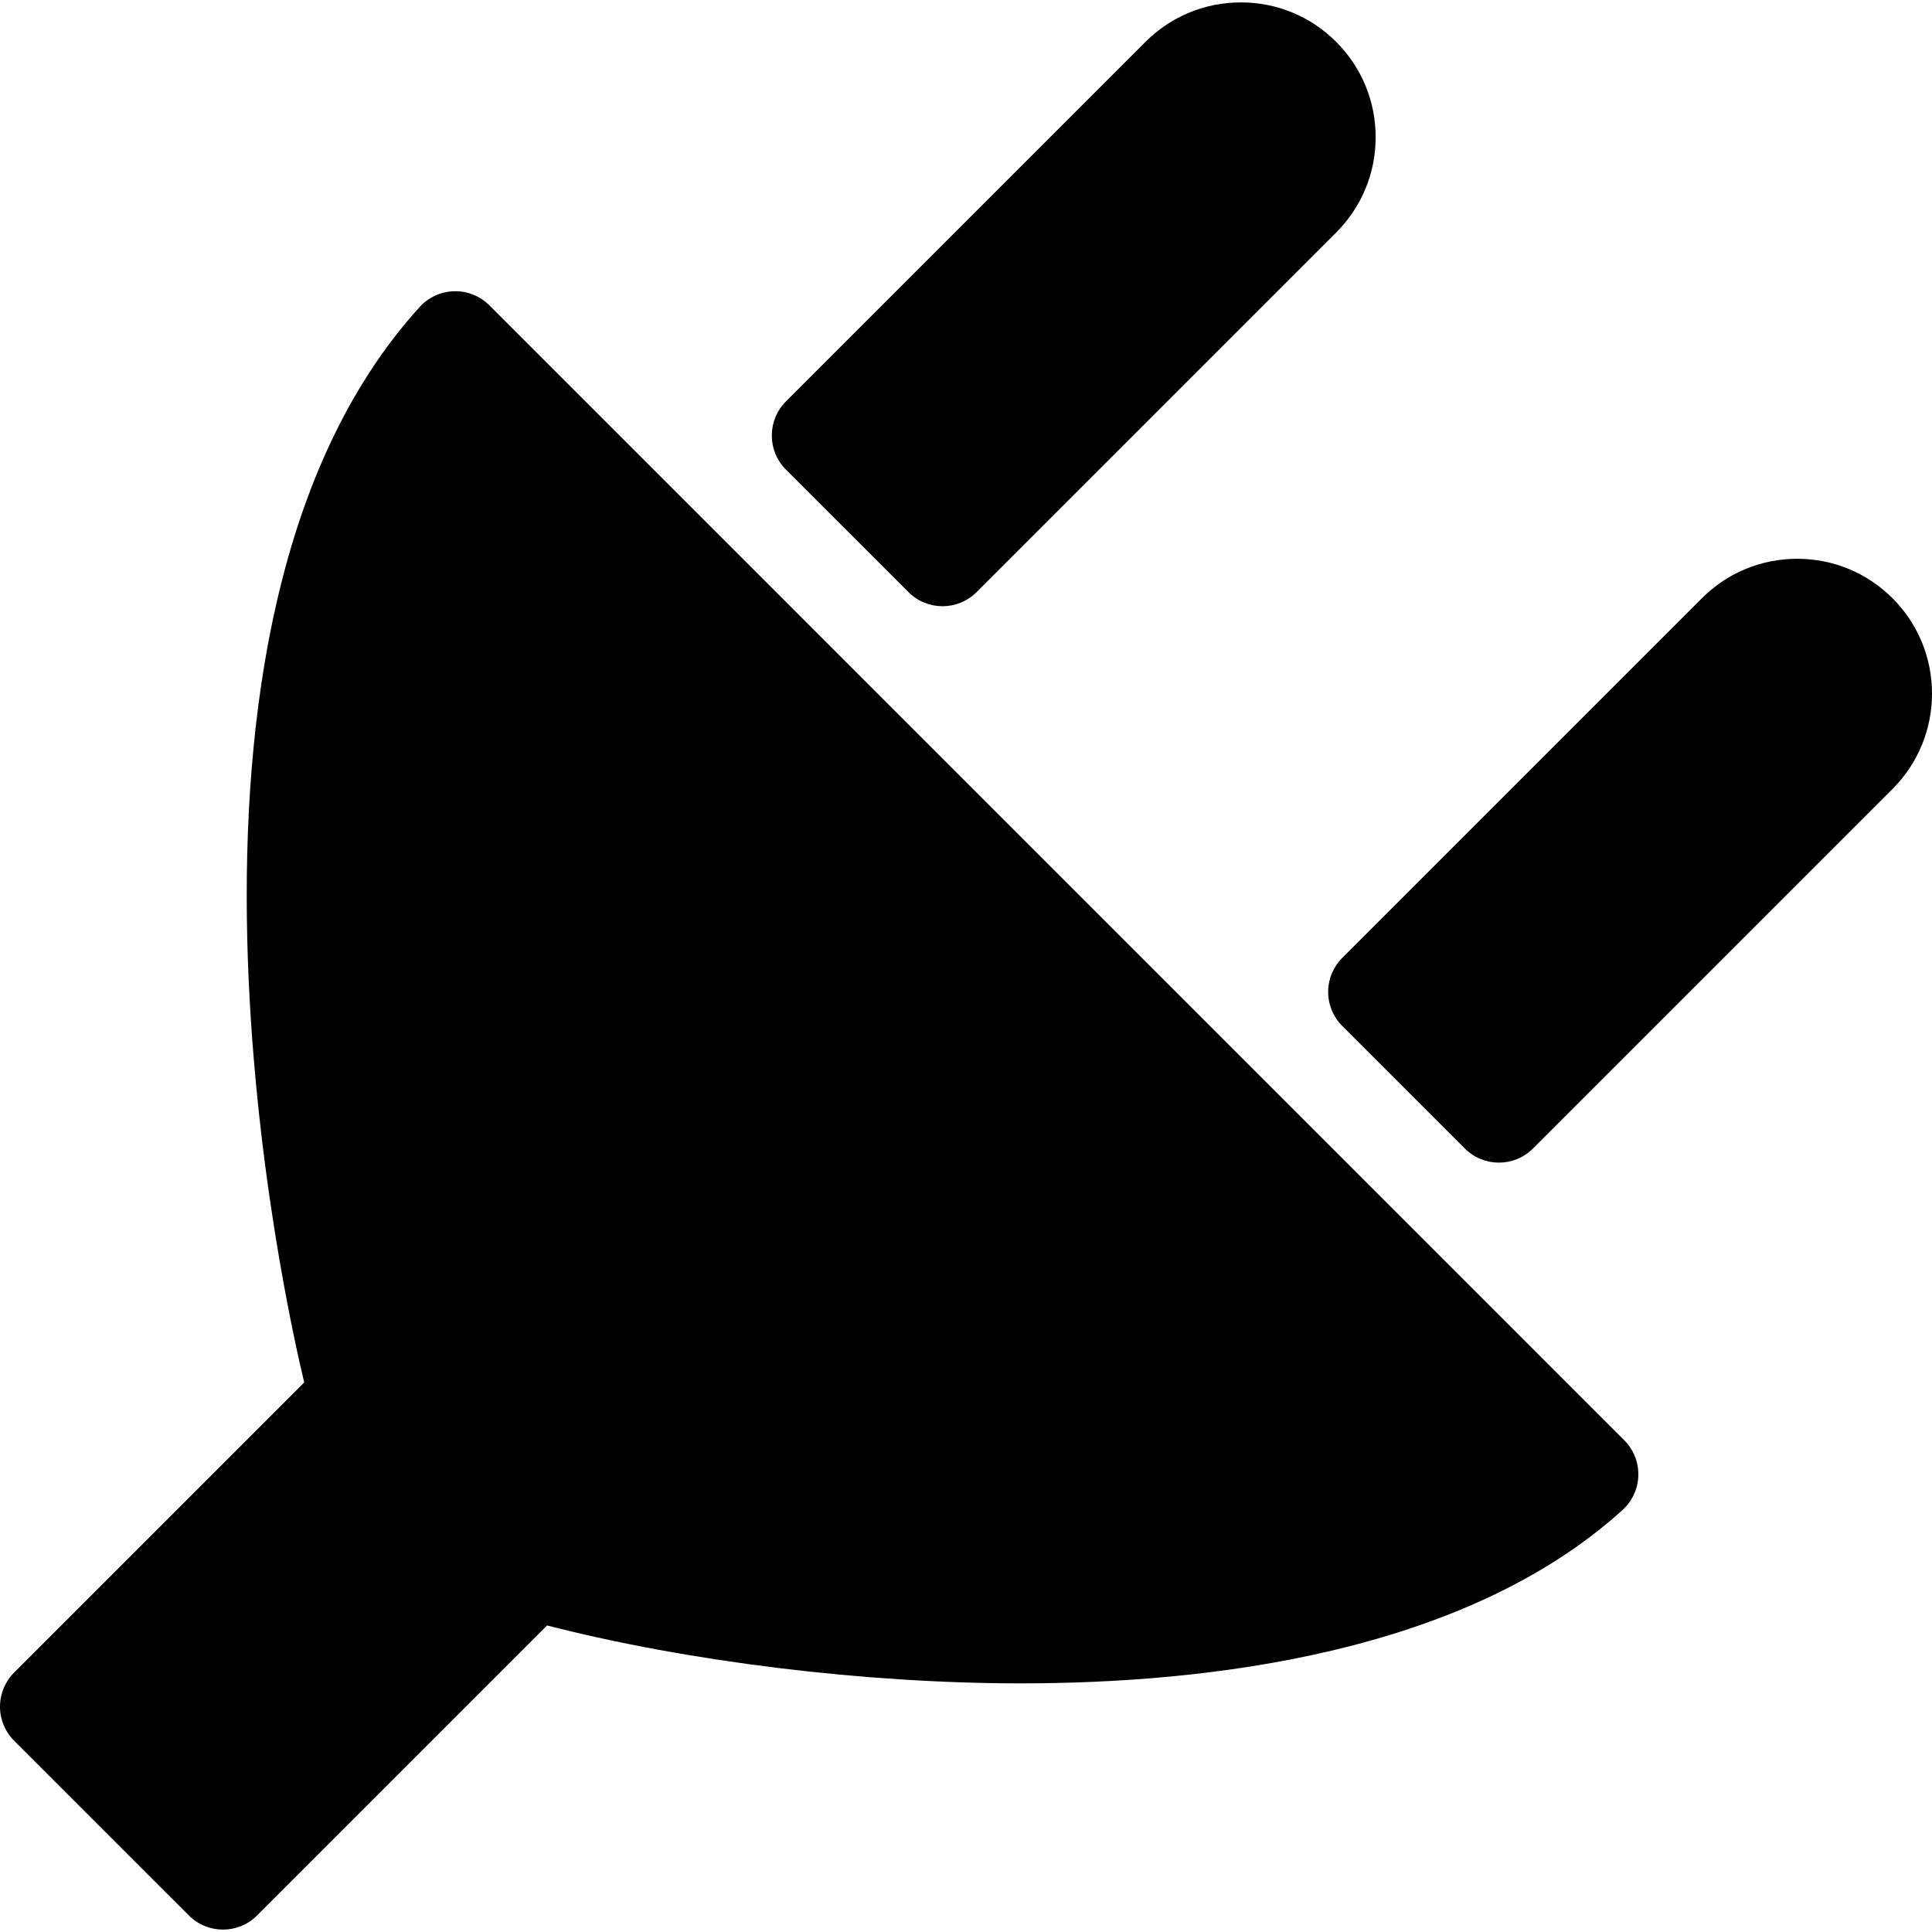
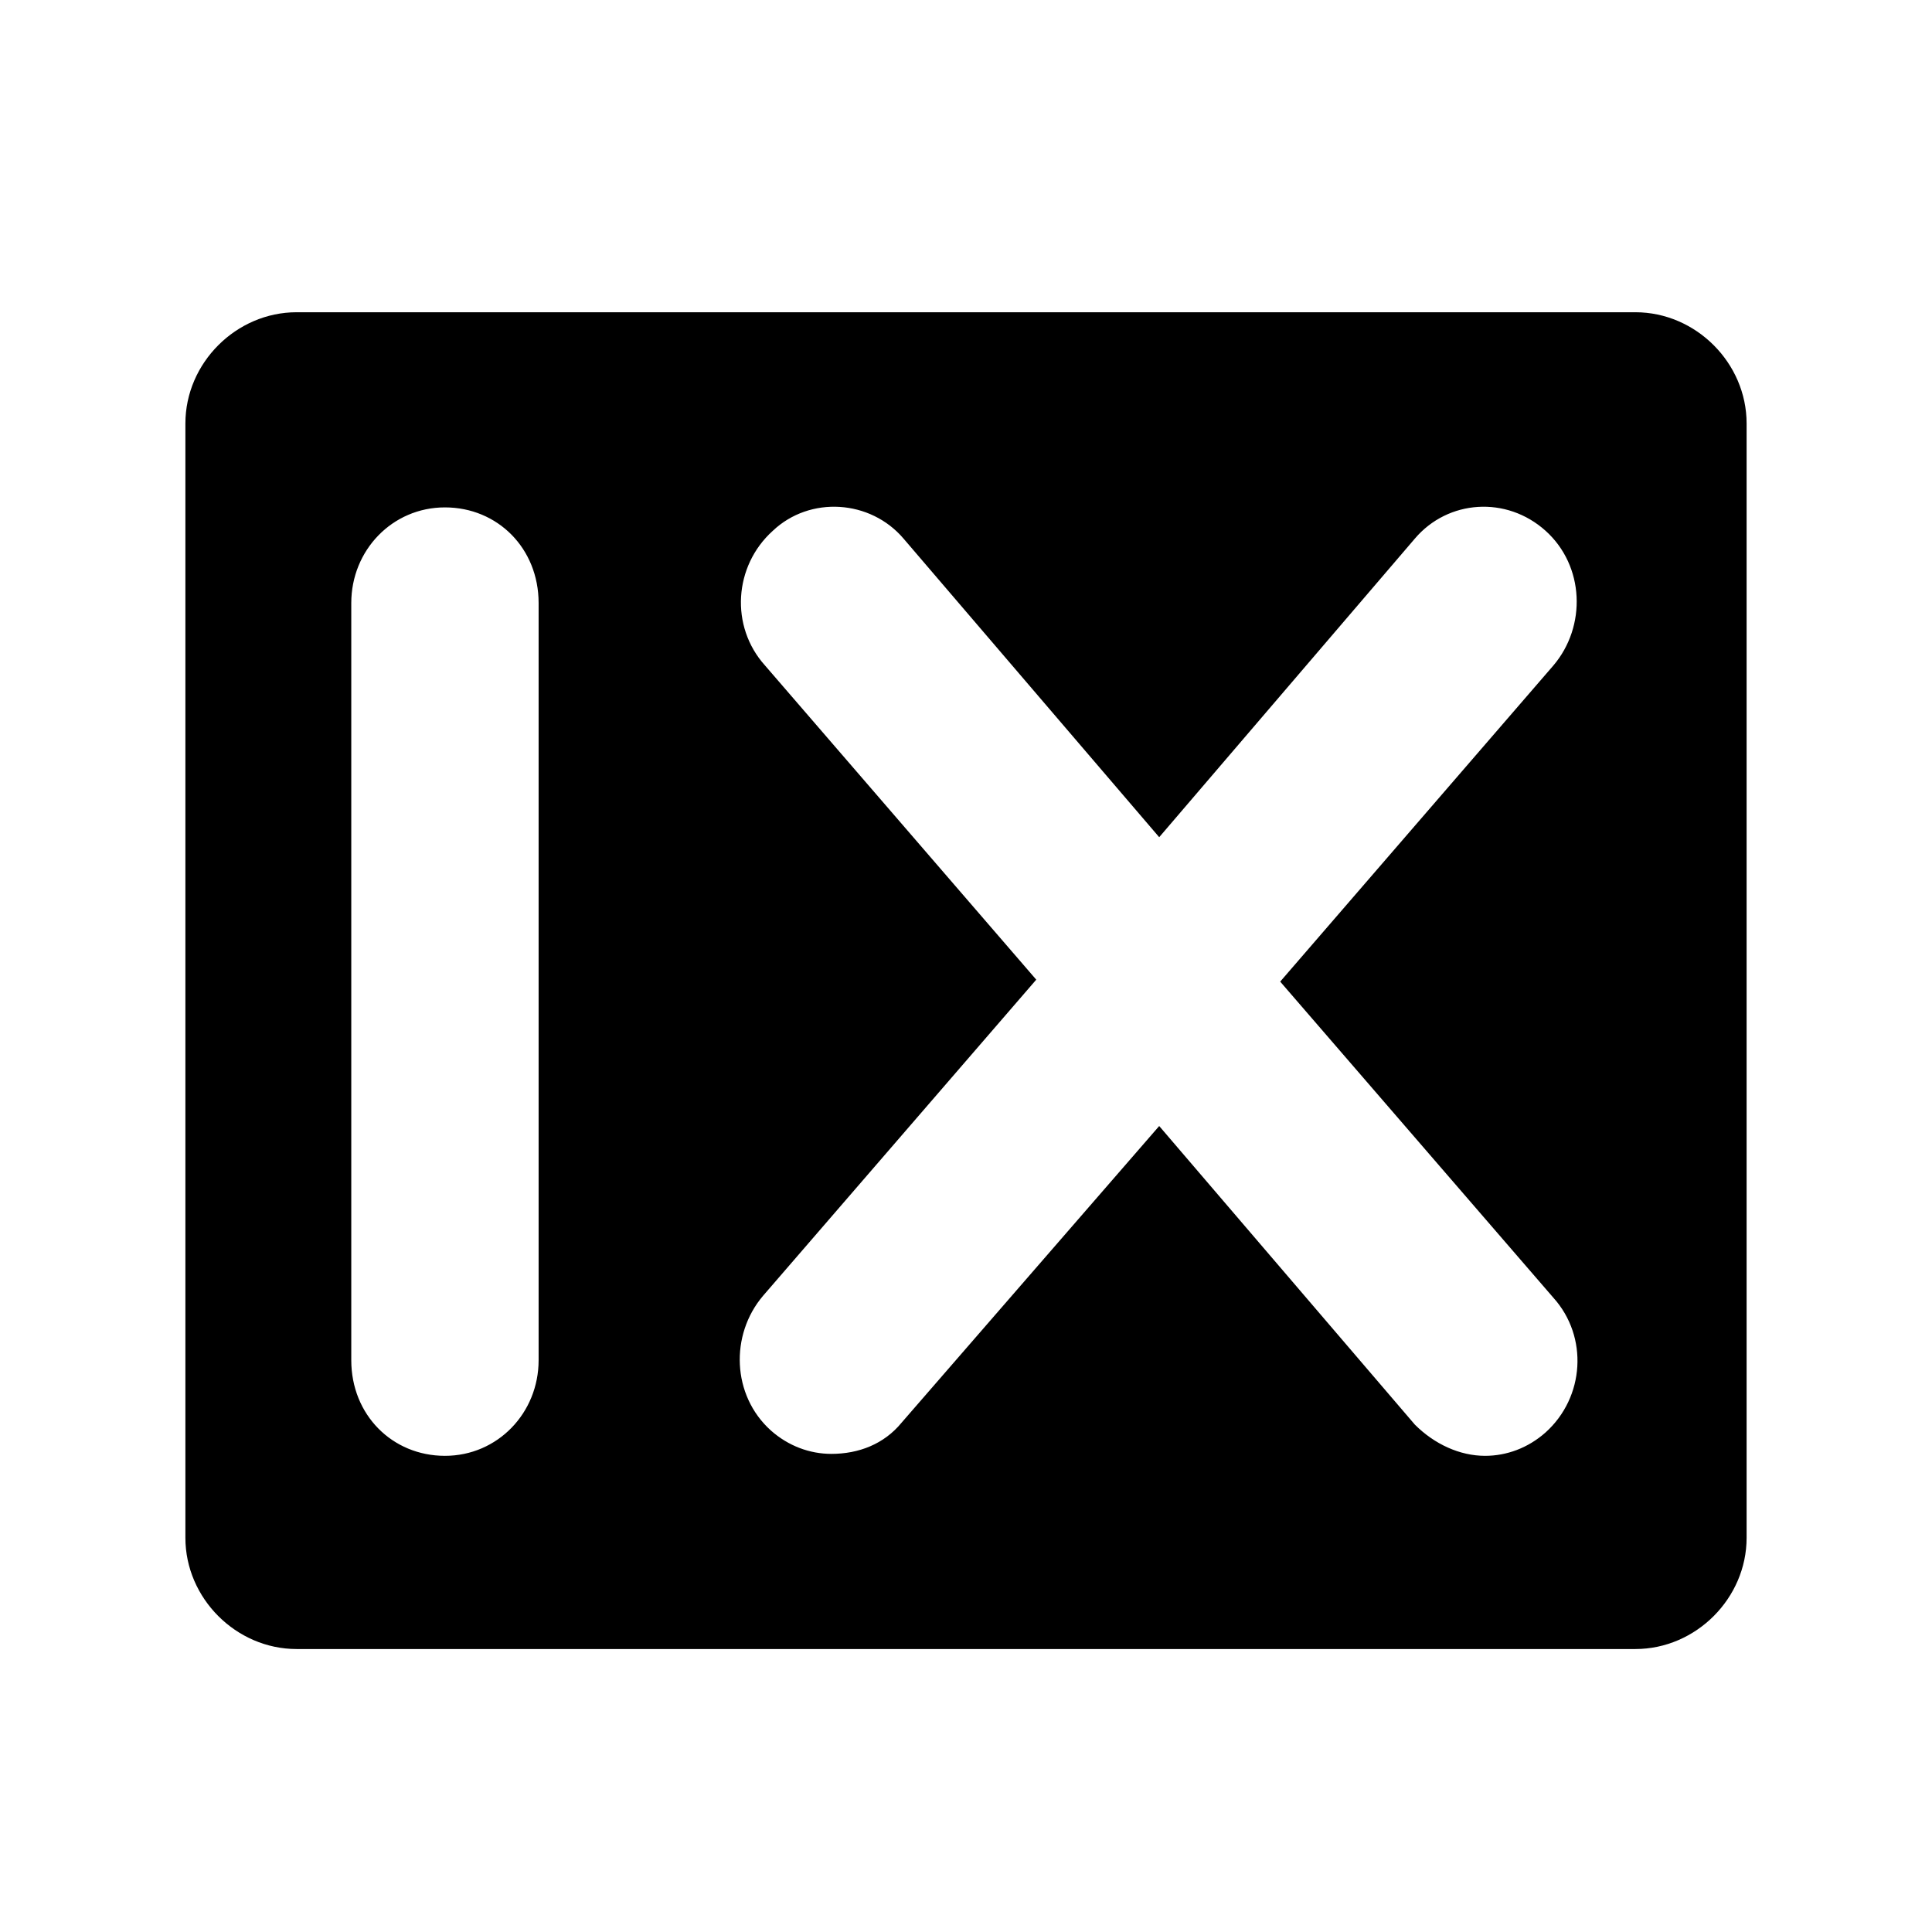
- <svg xmlns="http://www.w3.org/2000/svg" version="1.1" id="Capa_1" x="0px" y="0px" width="99.012px" height="99.012px" viewBox="0 0 99.012 99.012" style="enable-background:new 0 0 99.012 99.012;" xml:space="preserve">
-   <g>
-     <g>
-       <path d="M25.08,15.648c-0.478-0.478-1.135-0.742-1.805-0.723c-0.675,0.017-1.314,0.309-1.768,0.808    c-14.829,16.325-6.762,51.623-5.916,55.115L0.723,85.717C0.26,86.18,0,86.808,0,87.463c0,0.654,0.26,1.283,0.723,1.746    l8.958,8.957c0.482,0.48,1.114,0.723,1.746,0.723c0.631,0,1.264-0.24,1.745-0.723l14.865-14.864    c7.237,1.859,16.289,2.968,24.28,2.968c9.599,0,22.739-1.543,30.836-8.886c0.5-0.454,0.793-1.093,0.809-1.769    c0.018-0.676-0.245-1.328-0.723-1.805L25.08,15.648z" />
-       <path d="M46.557,30.345c0.482,0.482,1.114,0.723,1.746,0.723c0.632,0,1.264-0.241,1.746-0.724l18.428-18.428    c1.305-1.305,2.023-3.04,2.023-4.885c0-1.846-0.719-3.582-2.023-4.886c-1.305-1.305-3.039-2.022-4.885-2.022    c-1.845,0-3.581,0.718-4.887,2.022L40.277,20.574c-0.964,0.964-0.964,2.527,0,3.492L46.557,30.345z" />
-       <path d="M96.99,30.661c-1.305-1.305-3.039-2.024-4.885-2.024c-1.847,0-3.582,0.718-4.886,2.023L68.79,49.089    c-0.464,0.463-0.724,1.091-0.724,1.746s0.26,1.282,0.724,1.746l6.28,6.278c0.481,0.482,1.113,0.724,1.746,0.724    c0.631,0,1.264-0.241,1.746-0.724l18.43-18.429C99.686,37.735,99.686,33.353,96.99,30.661z" />
-     </g>
-   </g>
-   <g>
- </g>
-   <g>
- </g>
-   <g>
- </g>
-   <g>
- </g>
-   <g>
- </g>
-   <g>
- </g>
-   <g>
- </g>
-   <g>
- </g>
-   <g>
- </g>
-   <g>
- </g>
-   <g>
- </g>
-   <g>
- </g>
-   <g>
- </g>
-   <g>
- </g>
-   <g>
- </g>
+ <svg xmlns="http://www.w3.org/2000/svg" version="1.1" id="Capa_1" x="0px" y="0px" width="99px" height="99px" viewBox="0 0 99 99" style="enable-background:new 0 0 99 99;" xml:space="preserve">
+   <path d="M83.8,16H15.2c-3.1,0-5.7,2.6-5.7,5.7v57.1c0,3.1,2.6,5.7,5.7,5.7h68.6c3.1,0,5.7-2.6,5.7-5.7V21.7  C89.5,18.6,86.9,16,83.8,16z M27.6,69.7c0,2.7-2.1,4.9-4.8,4.9s-4.8-2.1-4.8-4.9V30.9c0-2.7,2.1-4.9,4.8-4.9s4.8,2.1,4.8,4.9V69.7z   M79.6,66.5c1.8,2,1.6,5.1-0.4,6.9c-0.9,0.8-2,1.2-3.1,1.2c-1.3,0-2.6-0.6-3.6-1.6L59.4,57.7L46.2,72.9c-0.9,1.1-2.2,1.6-3.6,1.6  c-1.1,0-2.2-0.4-3.1-1.2c-2-1.8-2.1-4.9-0.4-6.9l14-16.2L39.2,34.1c-1.8-2-1.6-5.1,0.4-6.9c1.9-1.8,5-1.6,6.7,0.4l13.1,15.3  l13.1-15.3c1.7-2,4.7-2.2,6.7-0.4c2,1.8,2.1,4.9,0.4,6.9l-14,16.2L79.6,66.5z" />
</svg>
